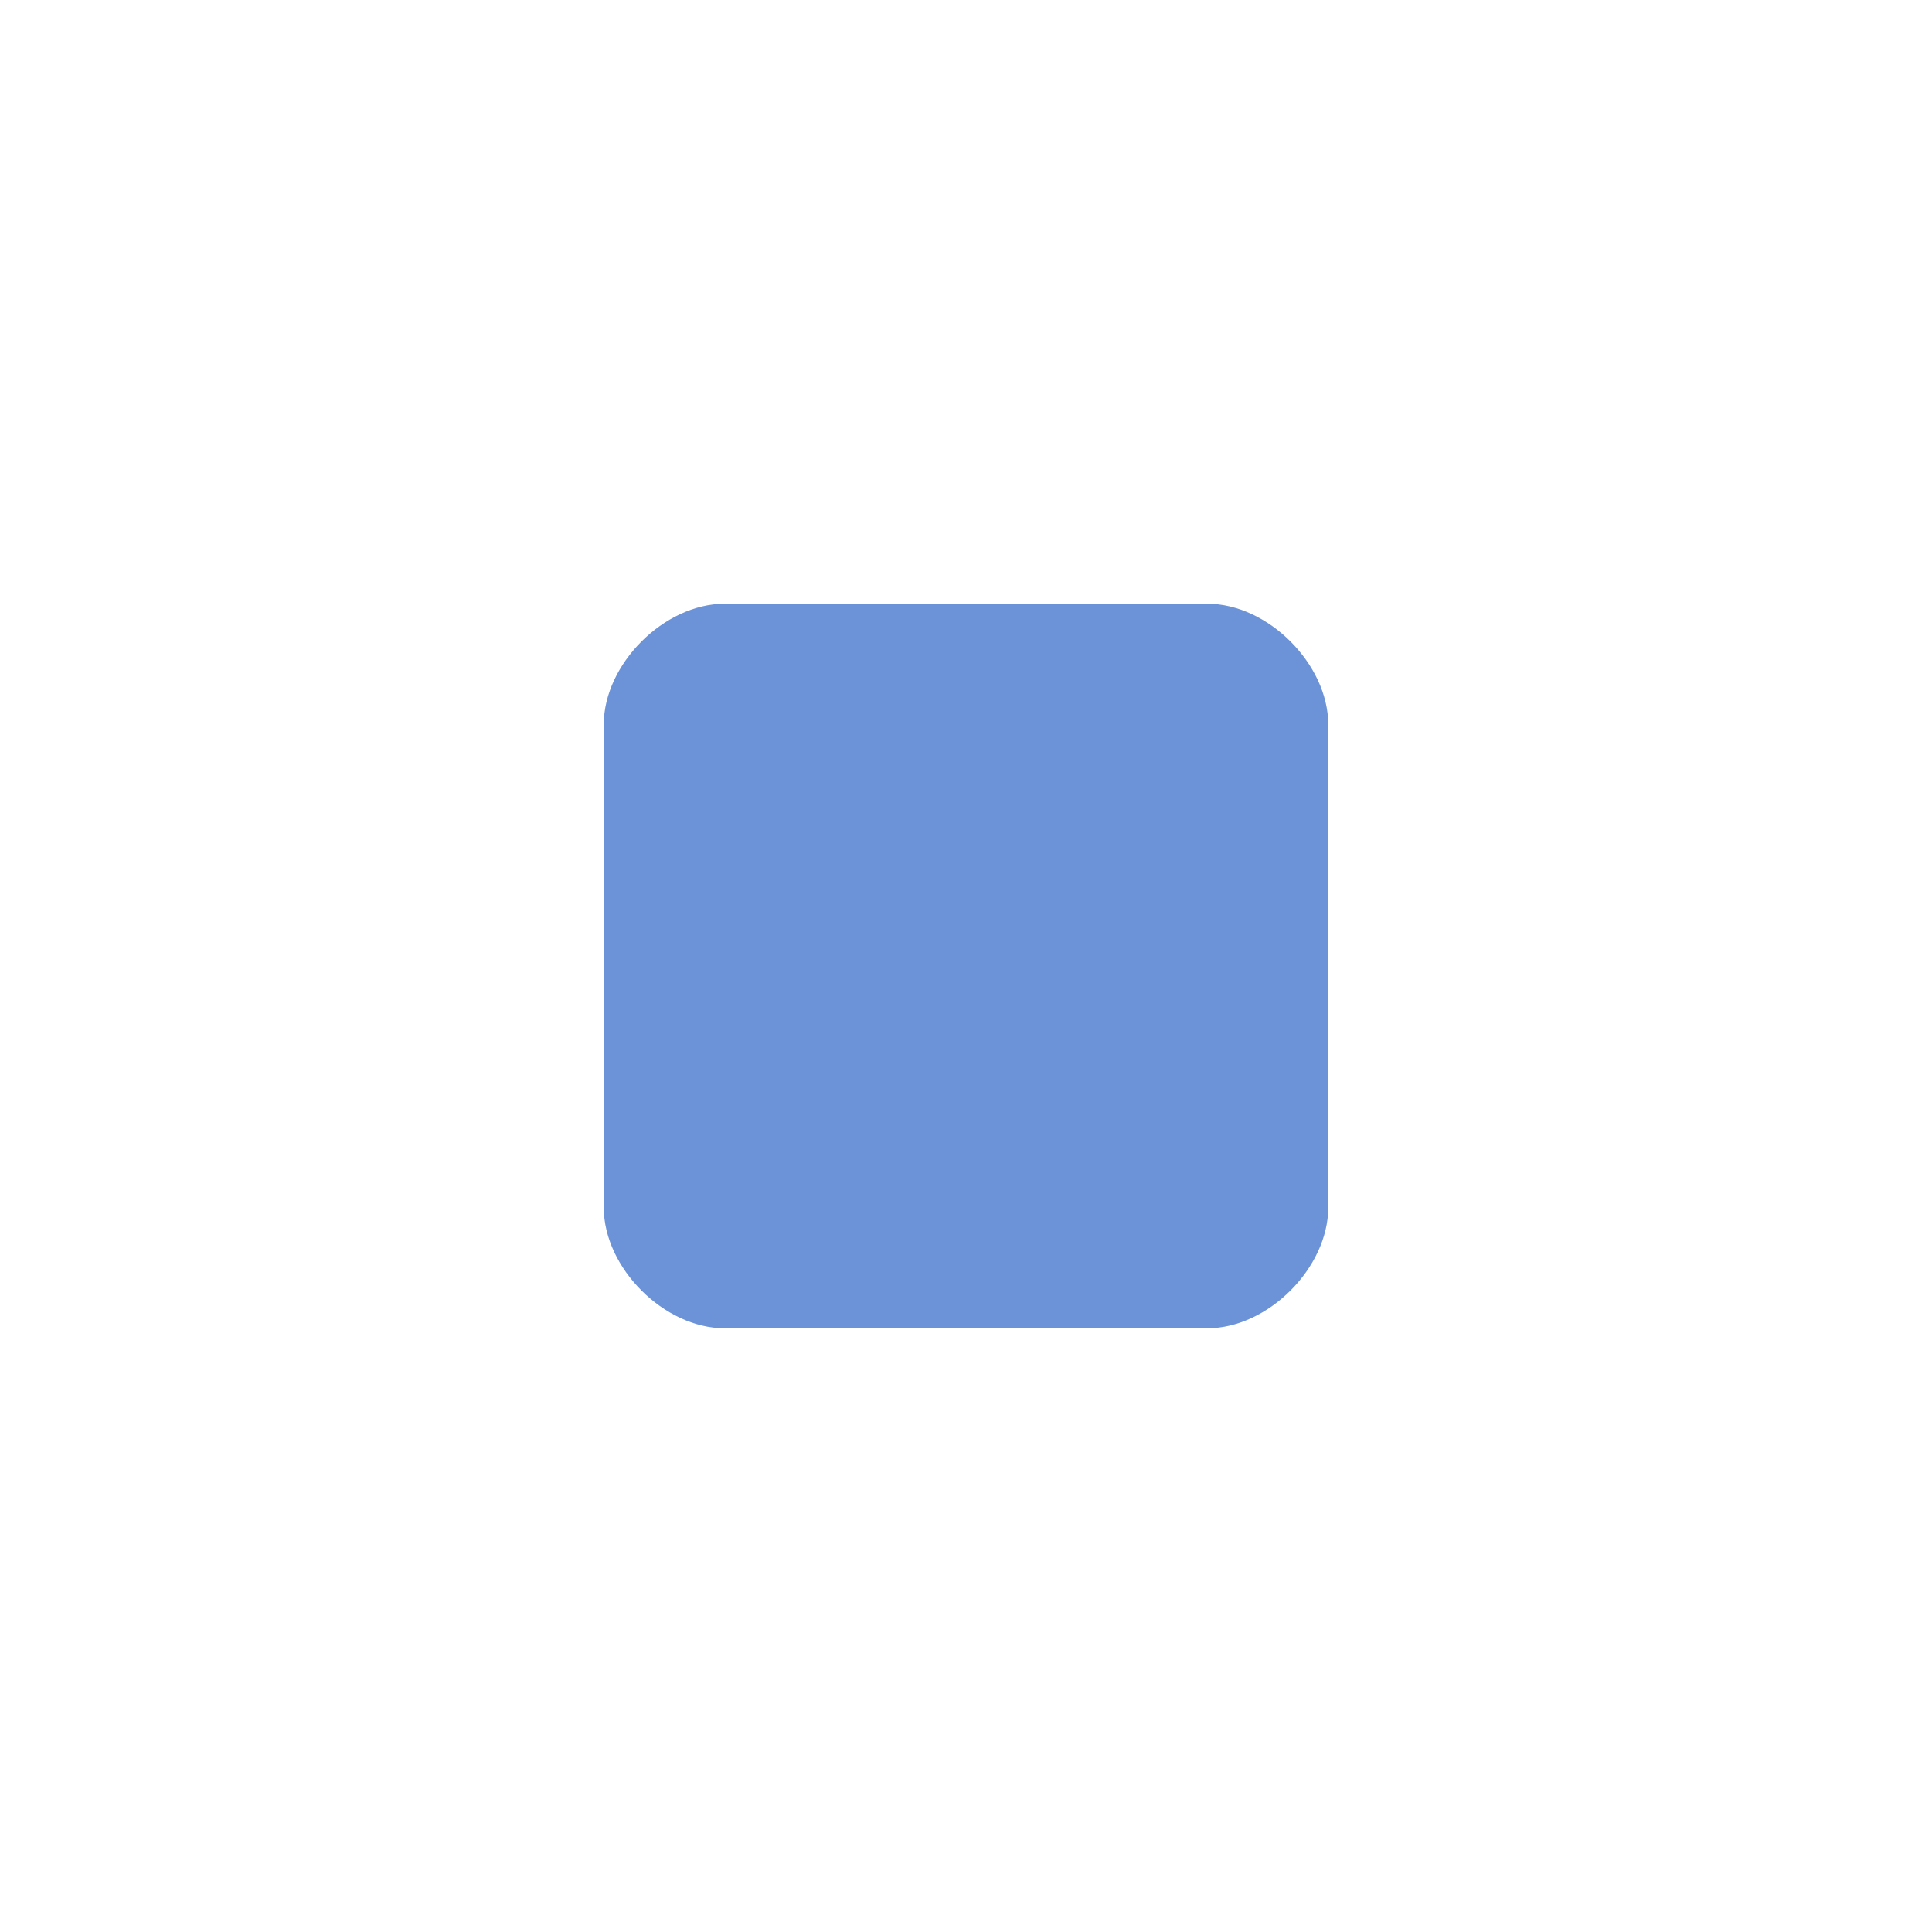
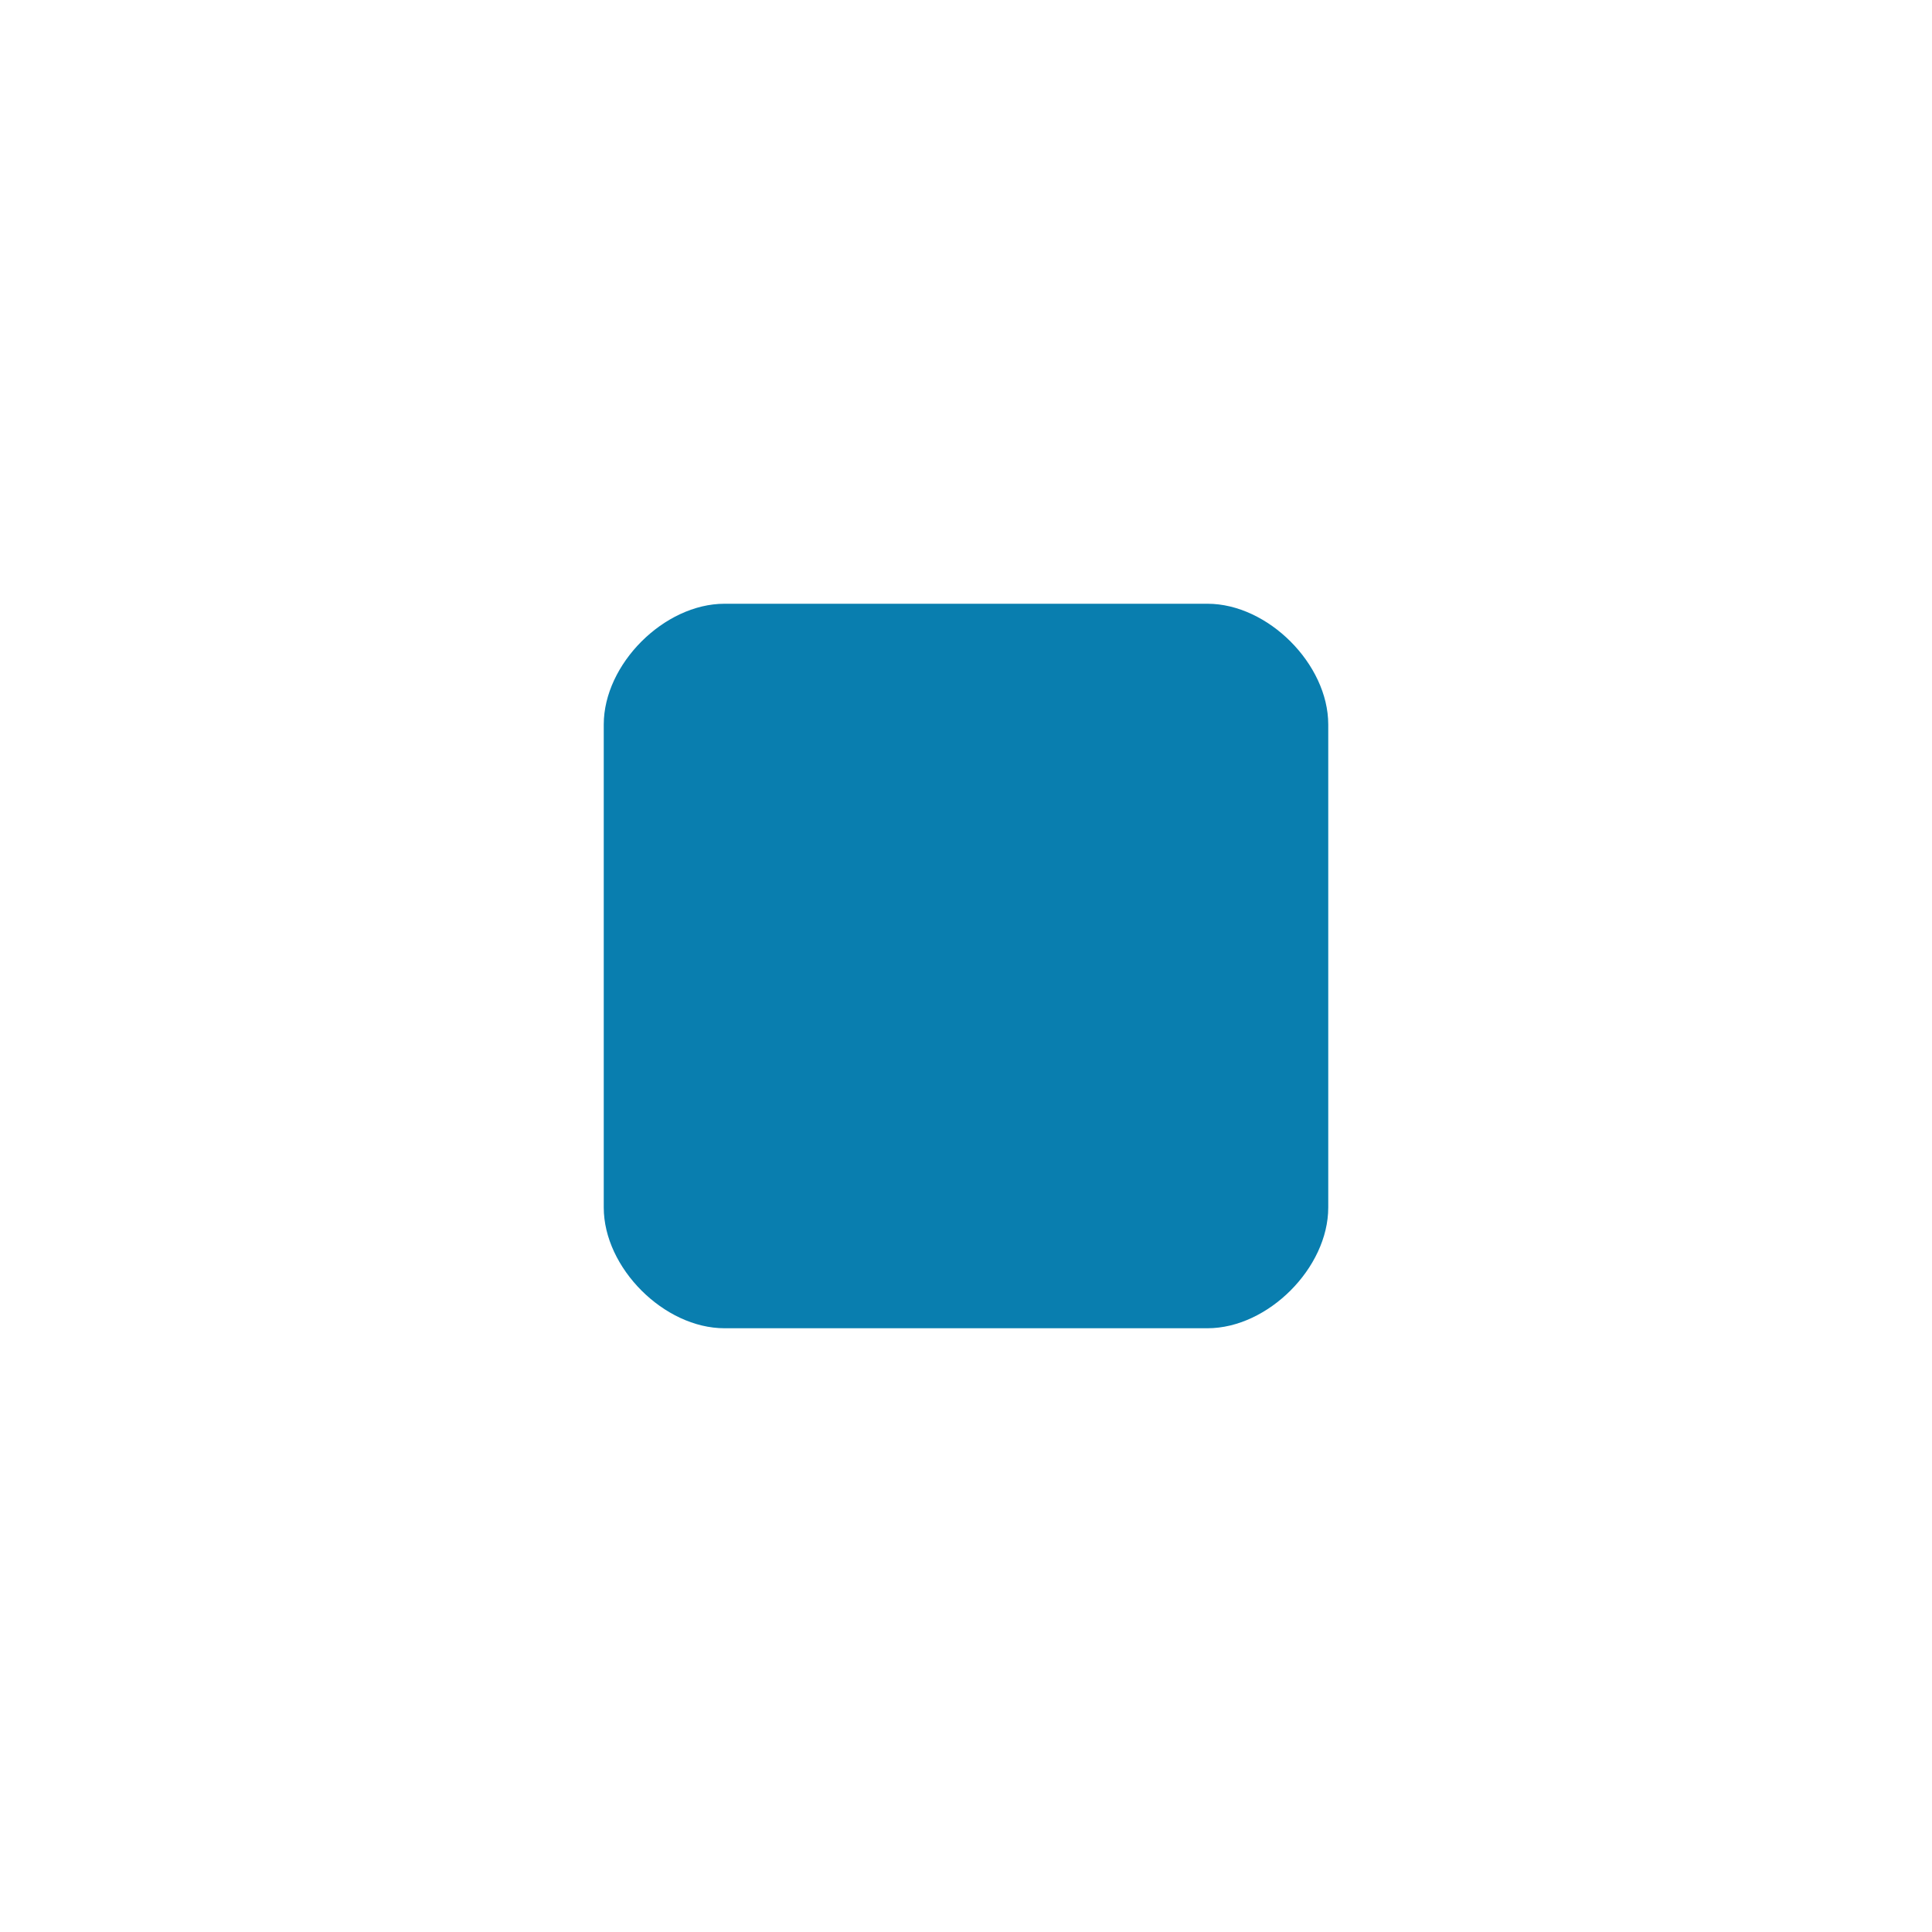
<svg xmlns="http://www.w3.org/2000/svg" width="16" height="16" viewBox="-5 -5 16 16" preserveAspectRatio="xMinYMid meet" overflow="visible" enable-background="new -5 -5 16 16">
-   <path d="M6 5c0 .5-.5 1-1 1h-4c-.5 0-1-.5-1-1v-4c0-.5.5-1 1-1h4c.5 0 1 .5 1 1v4z" fill="#6c92d8" />
+   <path d="M6 5c0 .5-.5 1-1 1h-4c-.5 0-1-.5-1-1v-4c0-.5.5-1 1-1h4c.5 0 1 .5 1 1v4z" fill="#097eaf" />
</svg>
